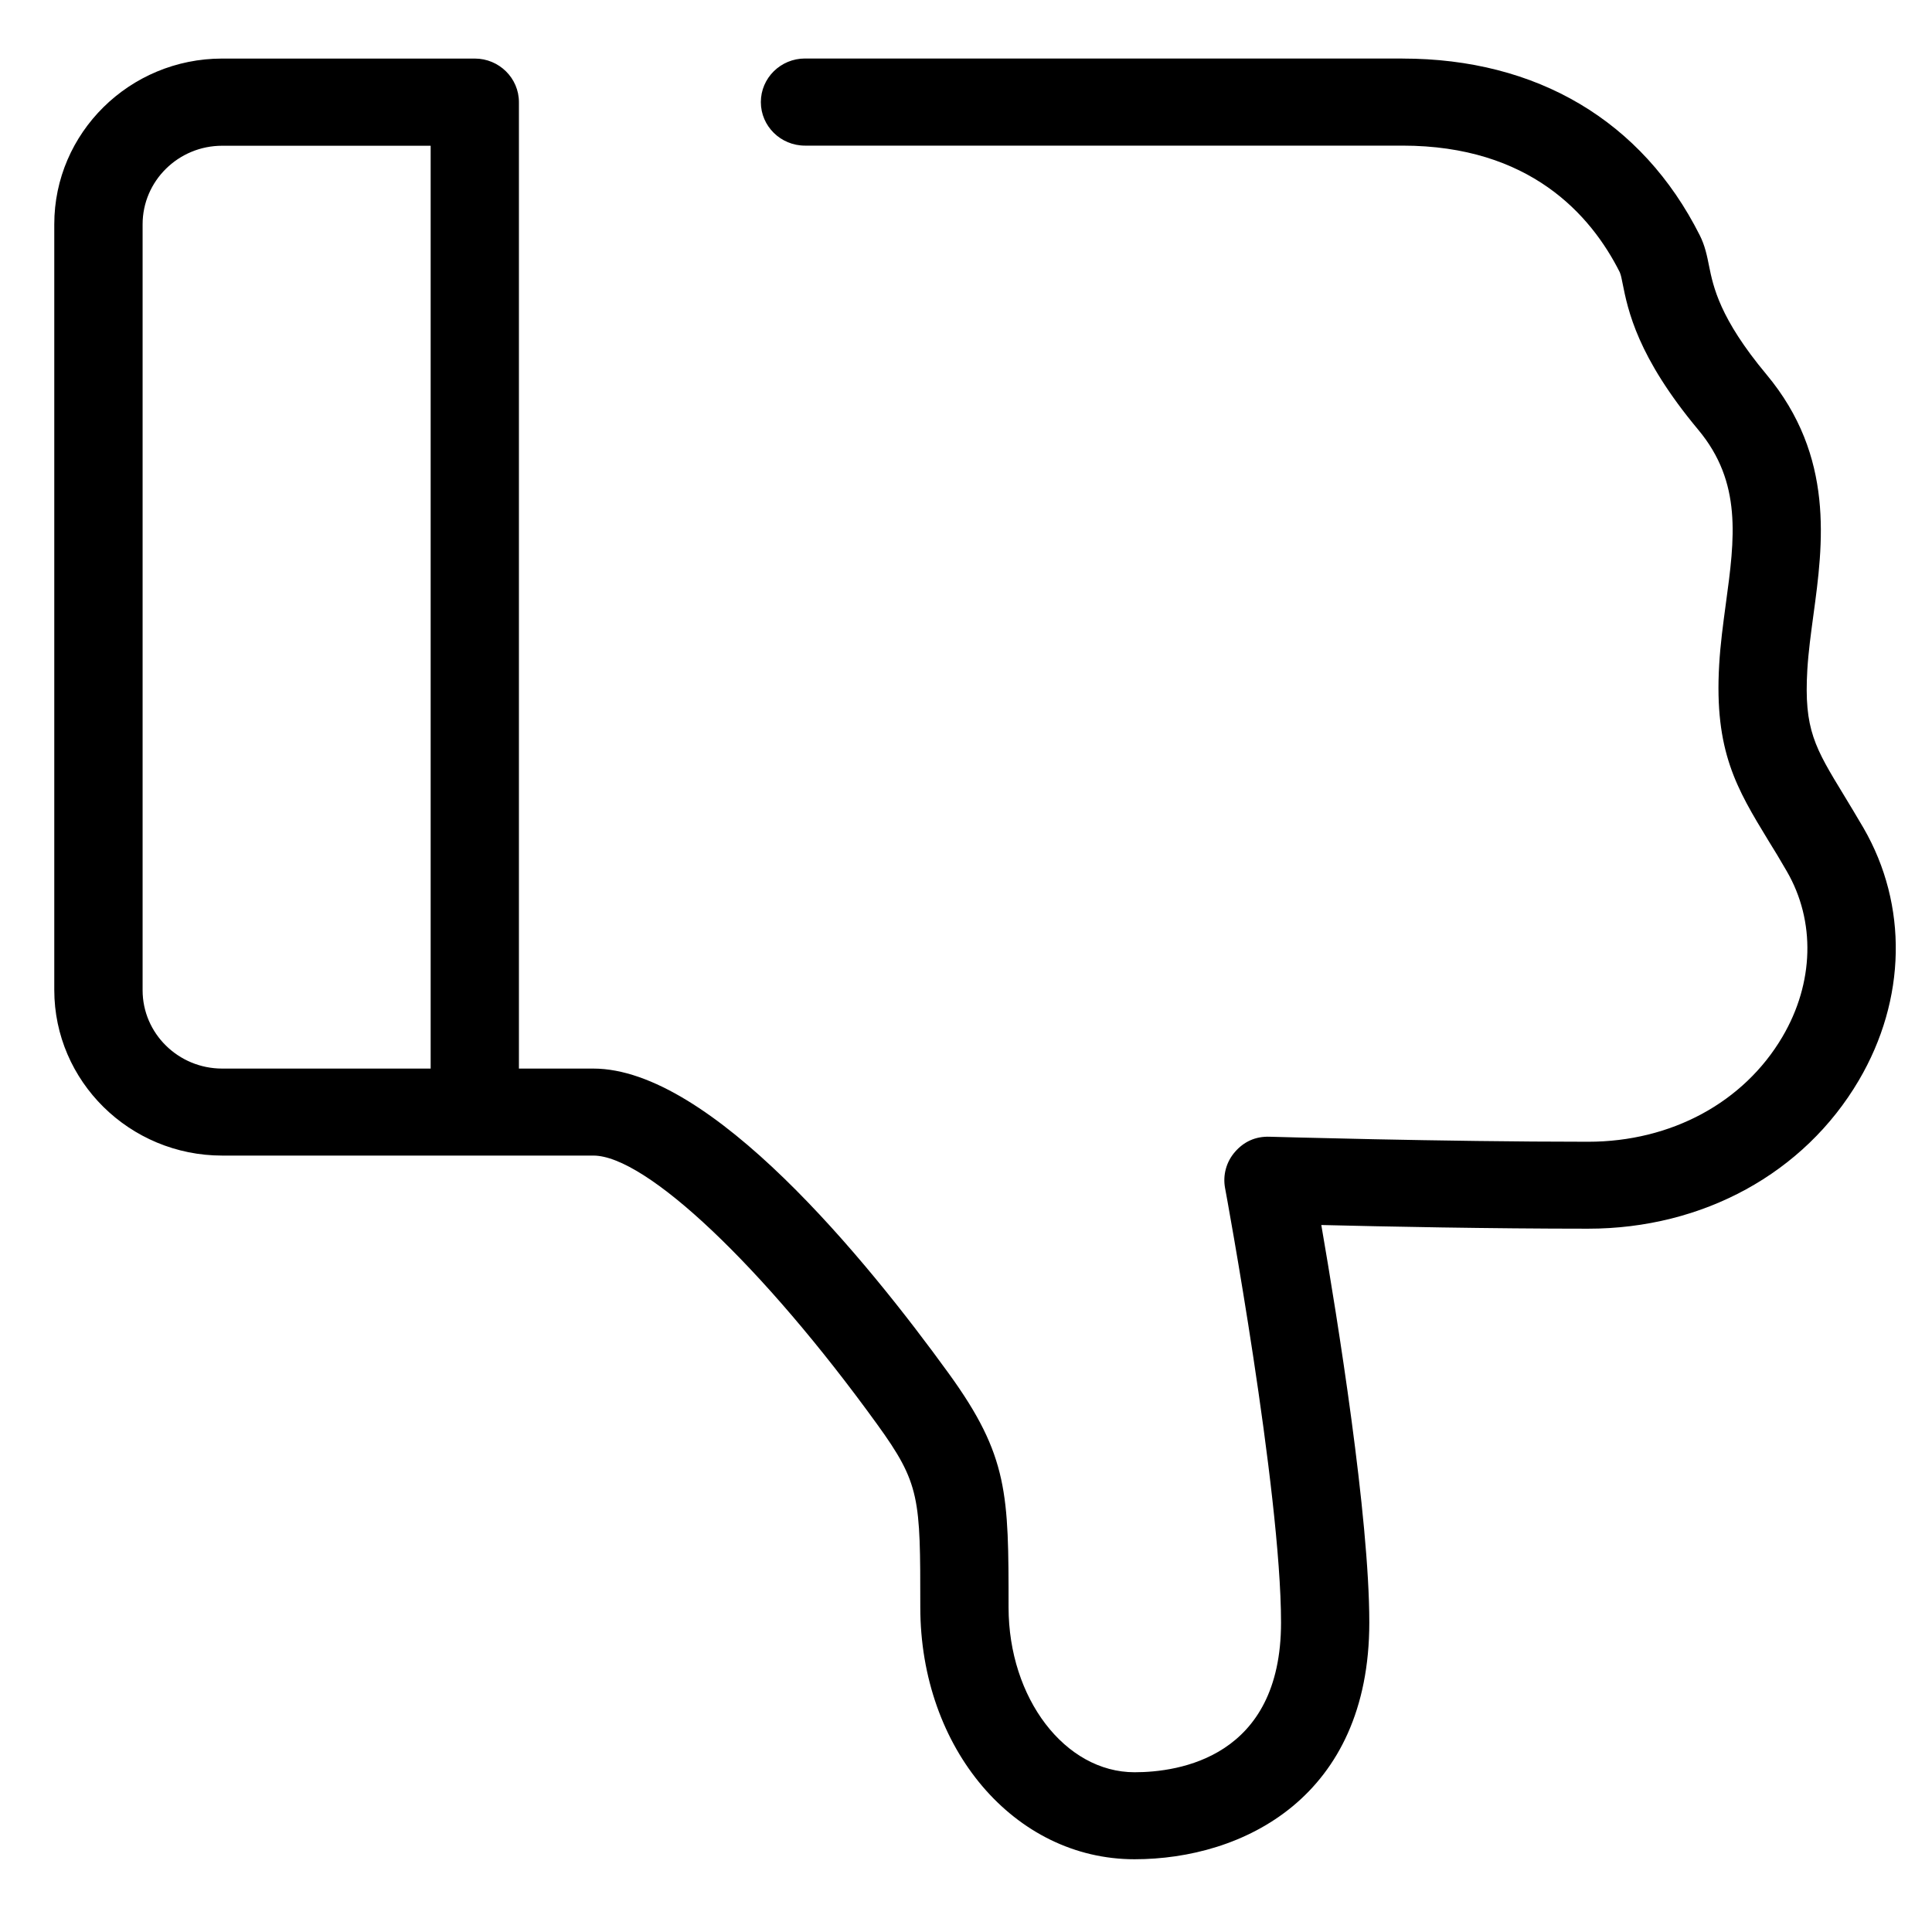
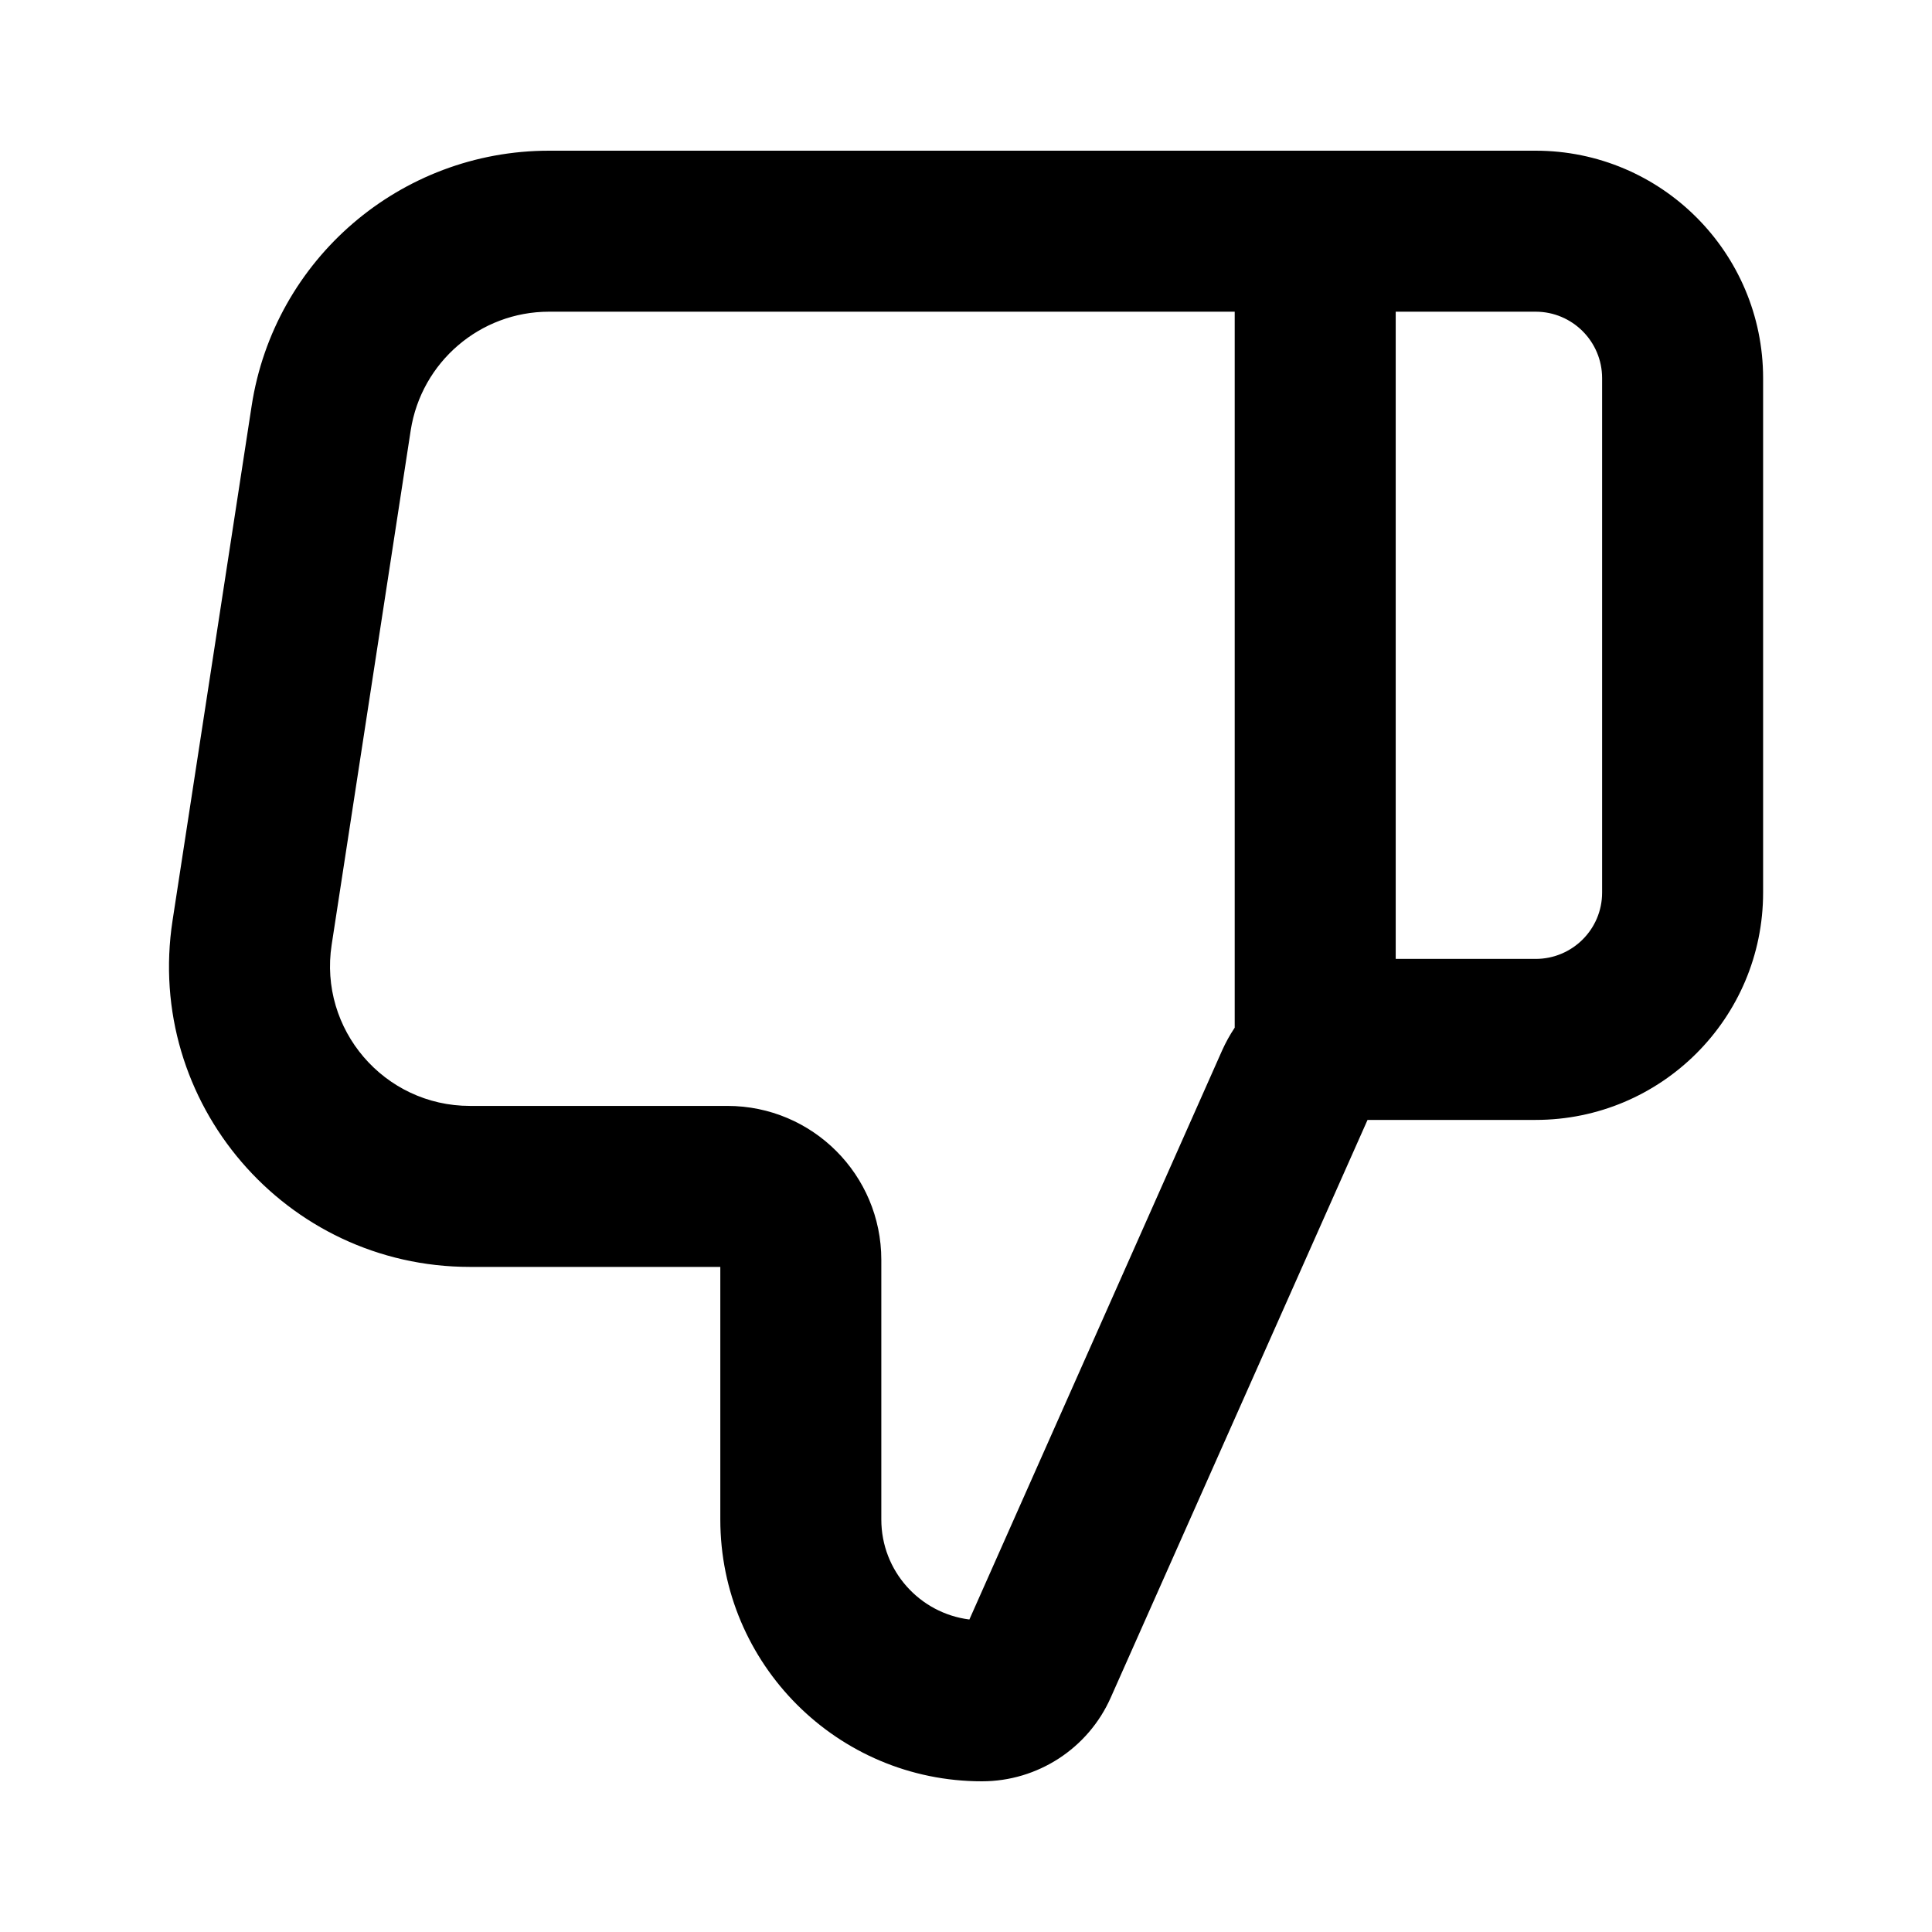
- <svg xmlns="http://www.w3.org/2000/svg" t="1702264166621" class="icon" viewBox="0 0 1024 1024" version="1.1" p-id="3126" width="128" height="128">
-   <path d="M743.328 31.04c71.232 0 127.008 32.96 157.568 93.632 2.784 5.504 3.872 10.944 4.928 16.256 2.24 11.04 5.6 27.776 30.432 57.536 36.32 43.52 29.984 90.08 24.896 127.488-1.312 9.76-2.656 19.456-3.232 29.024-1.856 31.648 3.968 41.184 19.488 66.656 3.136 5.216 6.592 10.848 10.272 17.184 23.68 40.896 22.752 90.912-2.464 133.792-28.96 49.248-82.624 78.624-143.488 78.624-51.552 0-108.256-1.12-141.408-1.952 8.64 50.048 25.44 154.528 25.44 210.656 0 92.64-67.04 125.504-124.448 125.504-63.68 0-113.536-58.688-113.536-133.6 0-57.92 0-65.344-22.976-97.088-60.608-83.776-122.464-142.272-150.304-142.272L117.76 612.48c-49.056 0-88.992-39.392-88.992-87.776L28.768 118.848c0-48.416 39.904-87.808 88.992-87.808l133.888 0c12.896 0 23.392 10.368 23.392 23.104l0 512.224 39.424 0c62.176 0 144.704 101.28 188.416 161.632 31.68 43.744 31.68 63.968 31.68 123.904 0 48.192 29.92 87.424 66.784 87.424 23.296 0 77.632-7.712 77.632-79.328 0-69.824-29.344-228.704-29.664-230.304-1.28-6.848 0.64-13.92 5.28-19.2 4.608-5.28 10.688-8.288 18.464-8 0.864 0 90.72 2.656 168.672 2.656 44.032 0 82.528-20.832 103.008-55.648 16.768-28.48 17.632-61.28 2.304-87.712-3.456-6.016-6.72-11.392-9.792-16.32-16.704-27.456-28.736-47.264-26.048-93.12 0.608-10.752 2.08-21.6 3.552-32.512 4.672-34.368 8.704-64.064-14.624-92.032-32.352-38.784-37.28-63.296-40.192-77.92-0.416-1.984-0.672-3.712-1.408-5.568-15.392-30.624-47.872-67.136-115.168-67.136l-316.704 0c-12.896 0-23.392-10.336-23.392-23.072 0-12.768 10.496-23.104 23.392-23.104L743.328 31.008 743.328 31.04zM117.76 566.368l110.496 0L228.256 77.248 117.76 77.248c-23.232 0-42.176 18.656-42.176 41.632L75.584 524.8C75.552 547.712 94.496 566.368 117.76 566.368L117.76 566.368zM117.76 566.368" p-id="3127" />
+ <svg xmlns="http://www.w3.org/2000/svg" viewBox="0 0 12 12">
+   <path fill-rule="evenodd" clip-rule="evenodd" d="M6.899 10.544C6.759 10.86 6.445 11.064 6.099 11.064C5.202 11.064 4.474 10.336 4.474 9.438V7.869H2.919C1.773 7.869 0.897 6.848 1.072 5.716L1.563 2.521C1.703 1.609 2.488 0.936 3.41 0.936H9.538C10.318 0.936 10.951 1.569 10.951 2.349V5.544C10.951 6.324 10.318 6.956 9.538 6.956H8.494L6.899 10.544ZM7.669 1.936H3.41C2.982 1.936 2.617 2.249 2.551 2.673L2.06 5.868C1.979 6.394 2.386 6.869 2.919 6.869H4.518C5.046 6.869 5.474 7.297 5.474 7.825V9.438C5.474 9.757 5.712 10.02 6.021 10.059L7.591 6.524C7.613 6.475 7.639 6.428 7.669 6.383V1.936ZM8.669 5.956V1.936H9.538C9.766 1.936 9.951 2.121 9.951 2.349V5.544C9.951 5.772 9.766 5.956 9.538 5.956H8.669Z" />
</svg>
